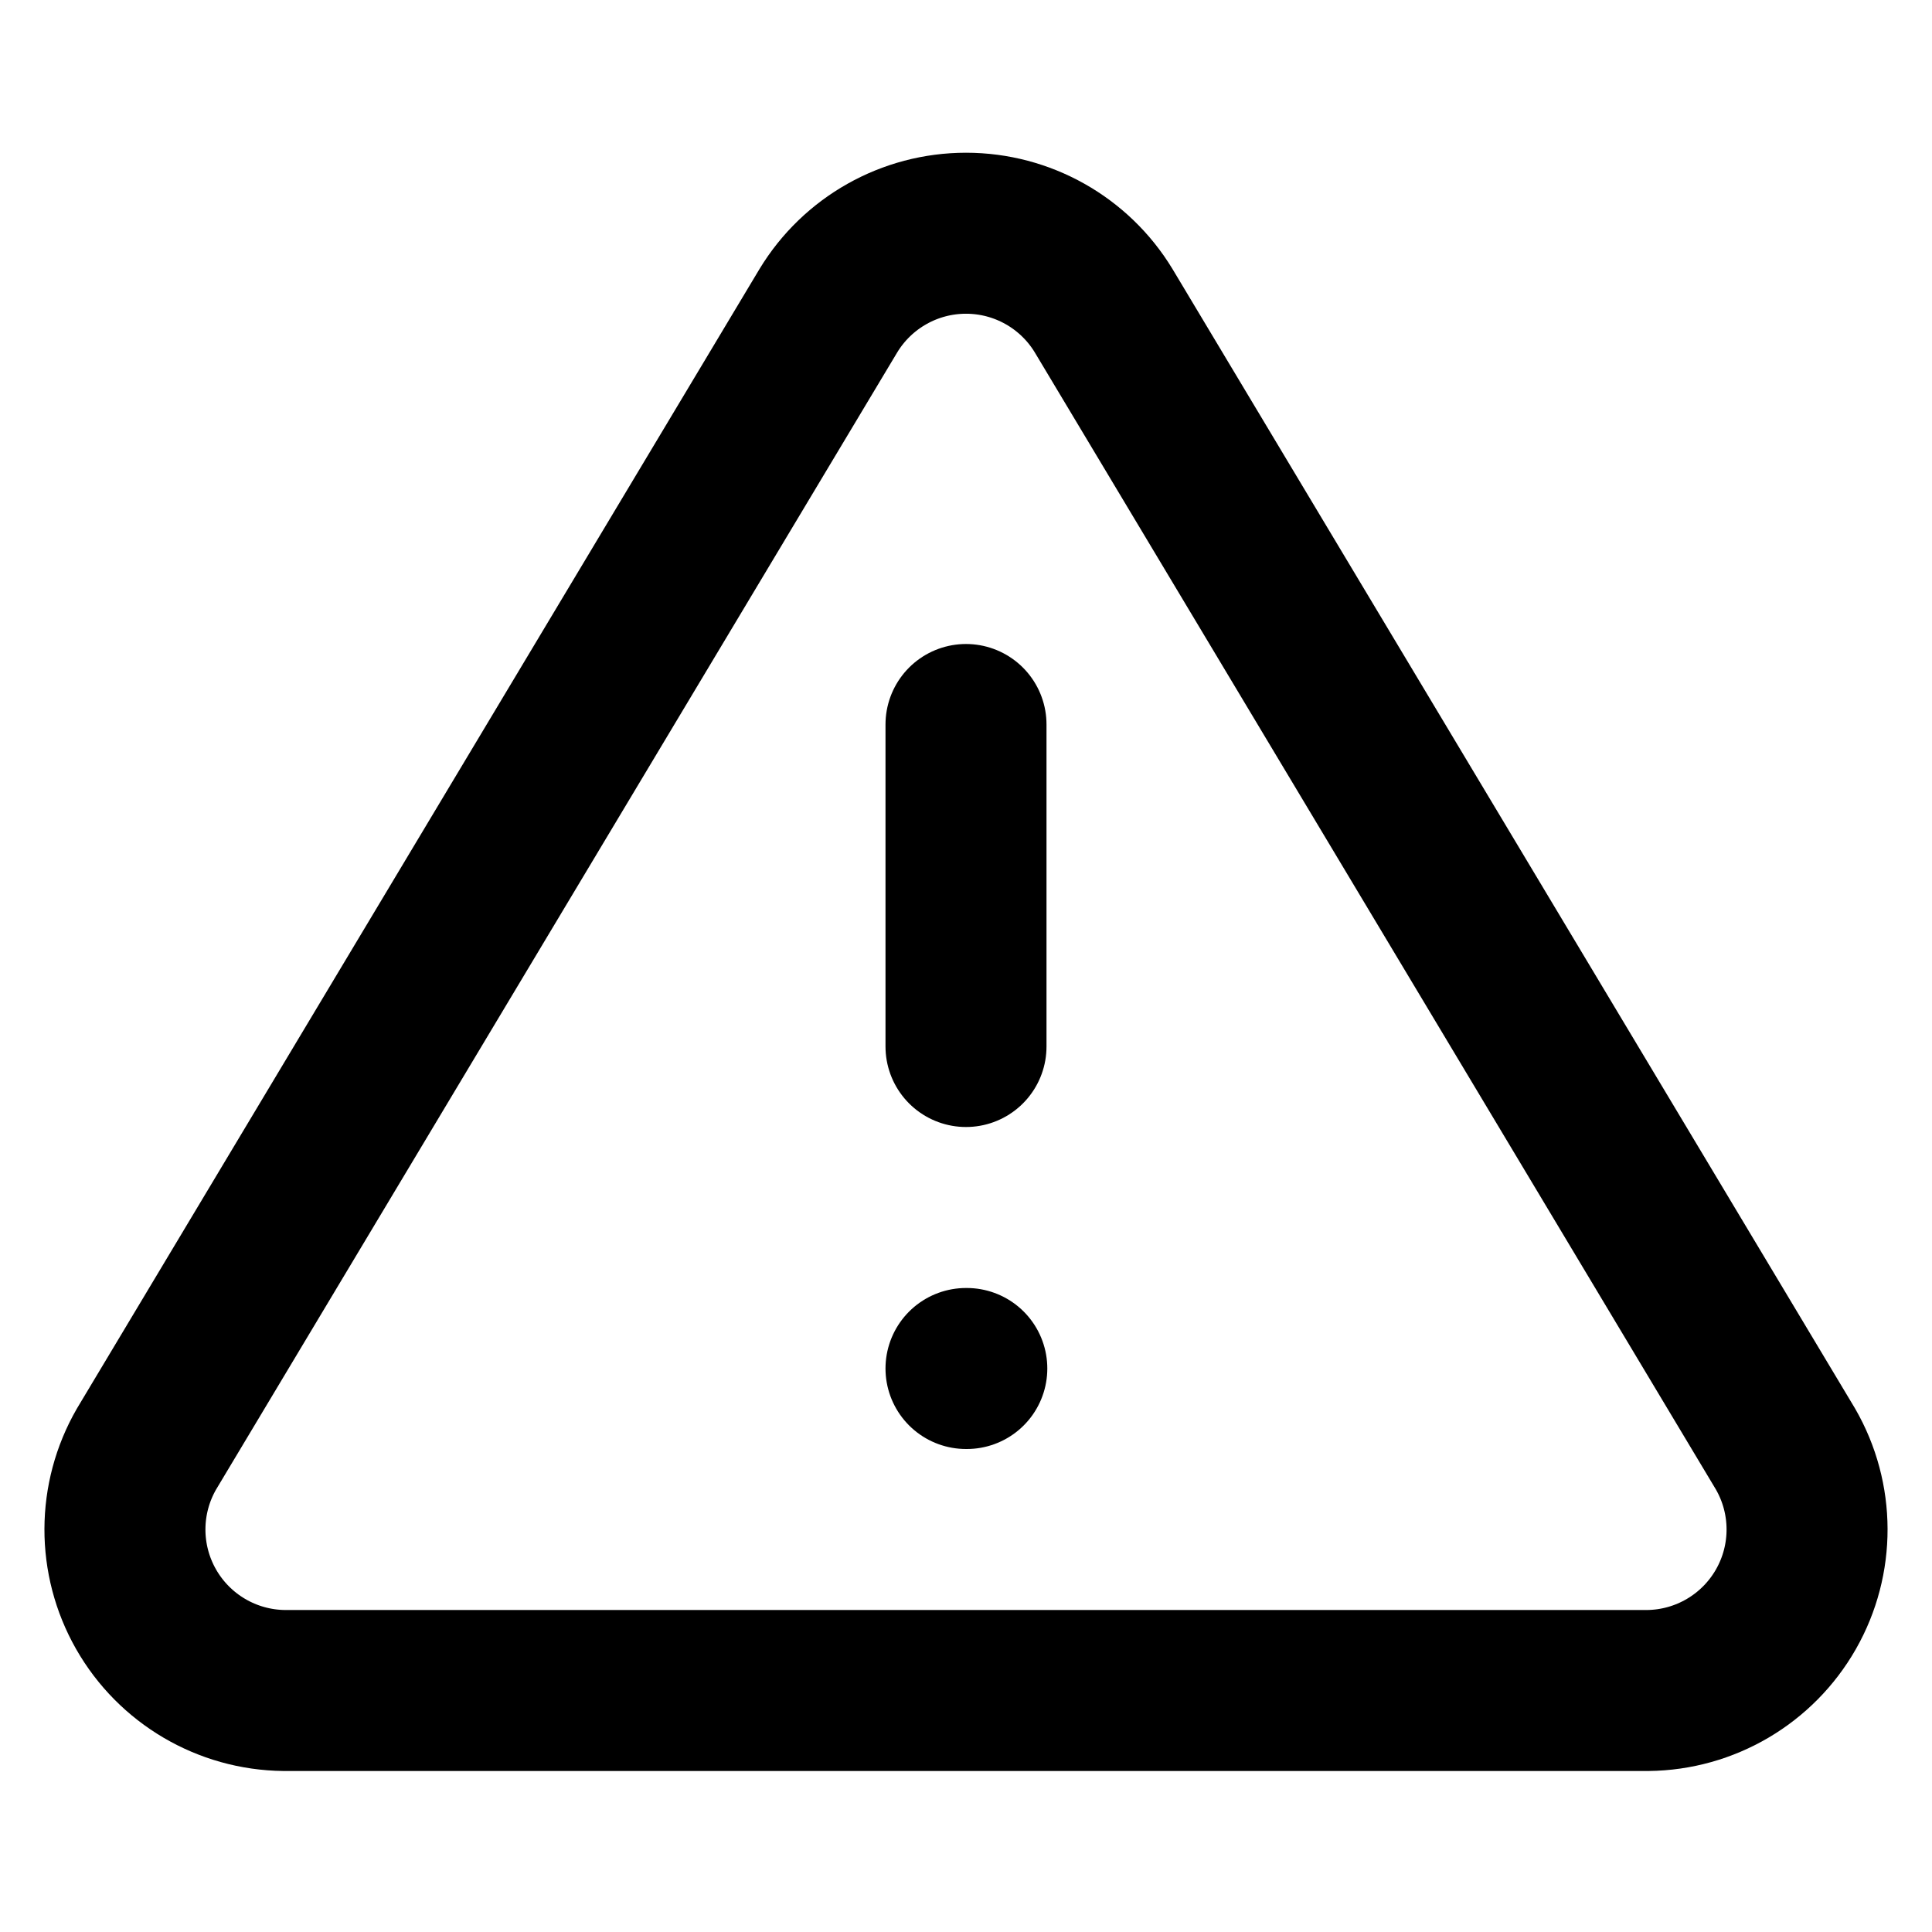
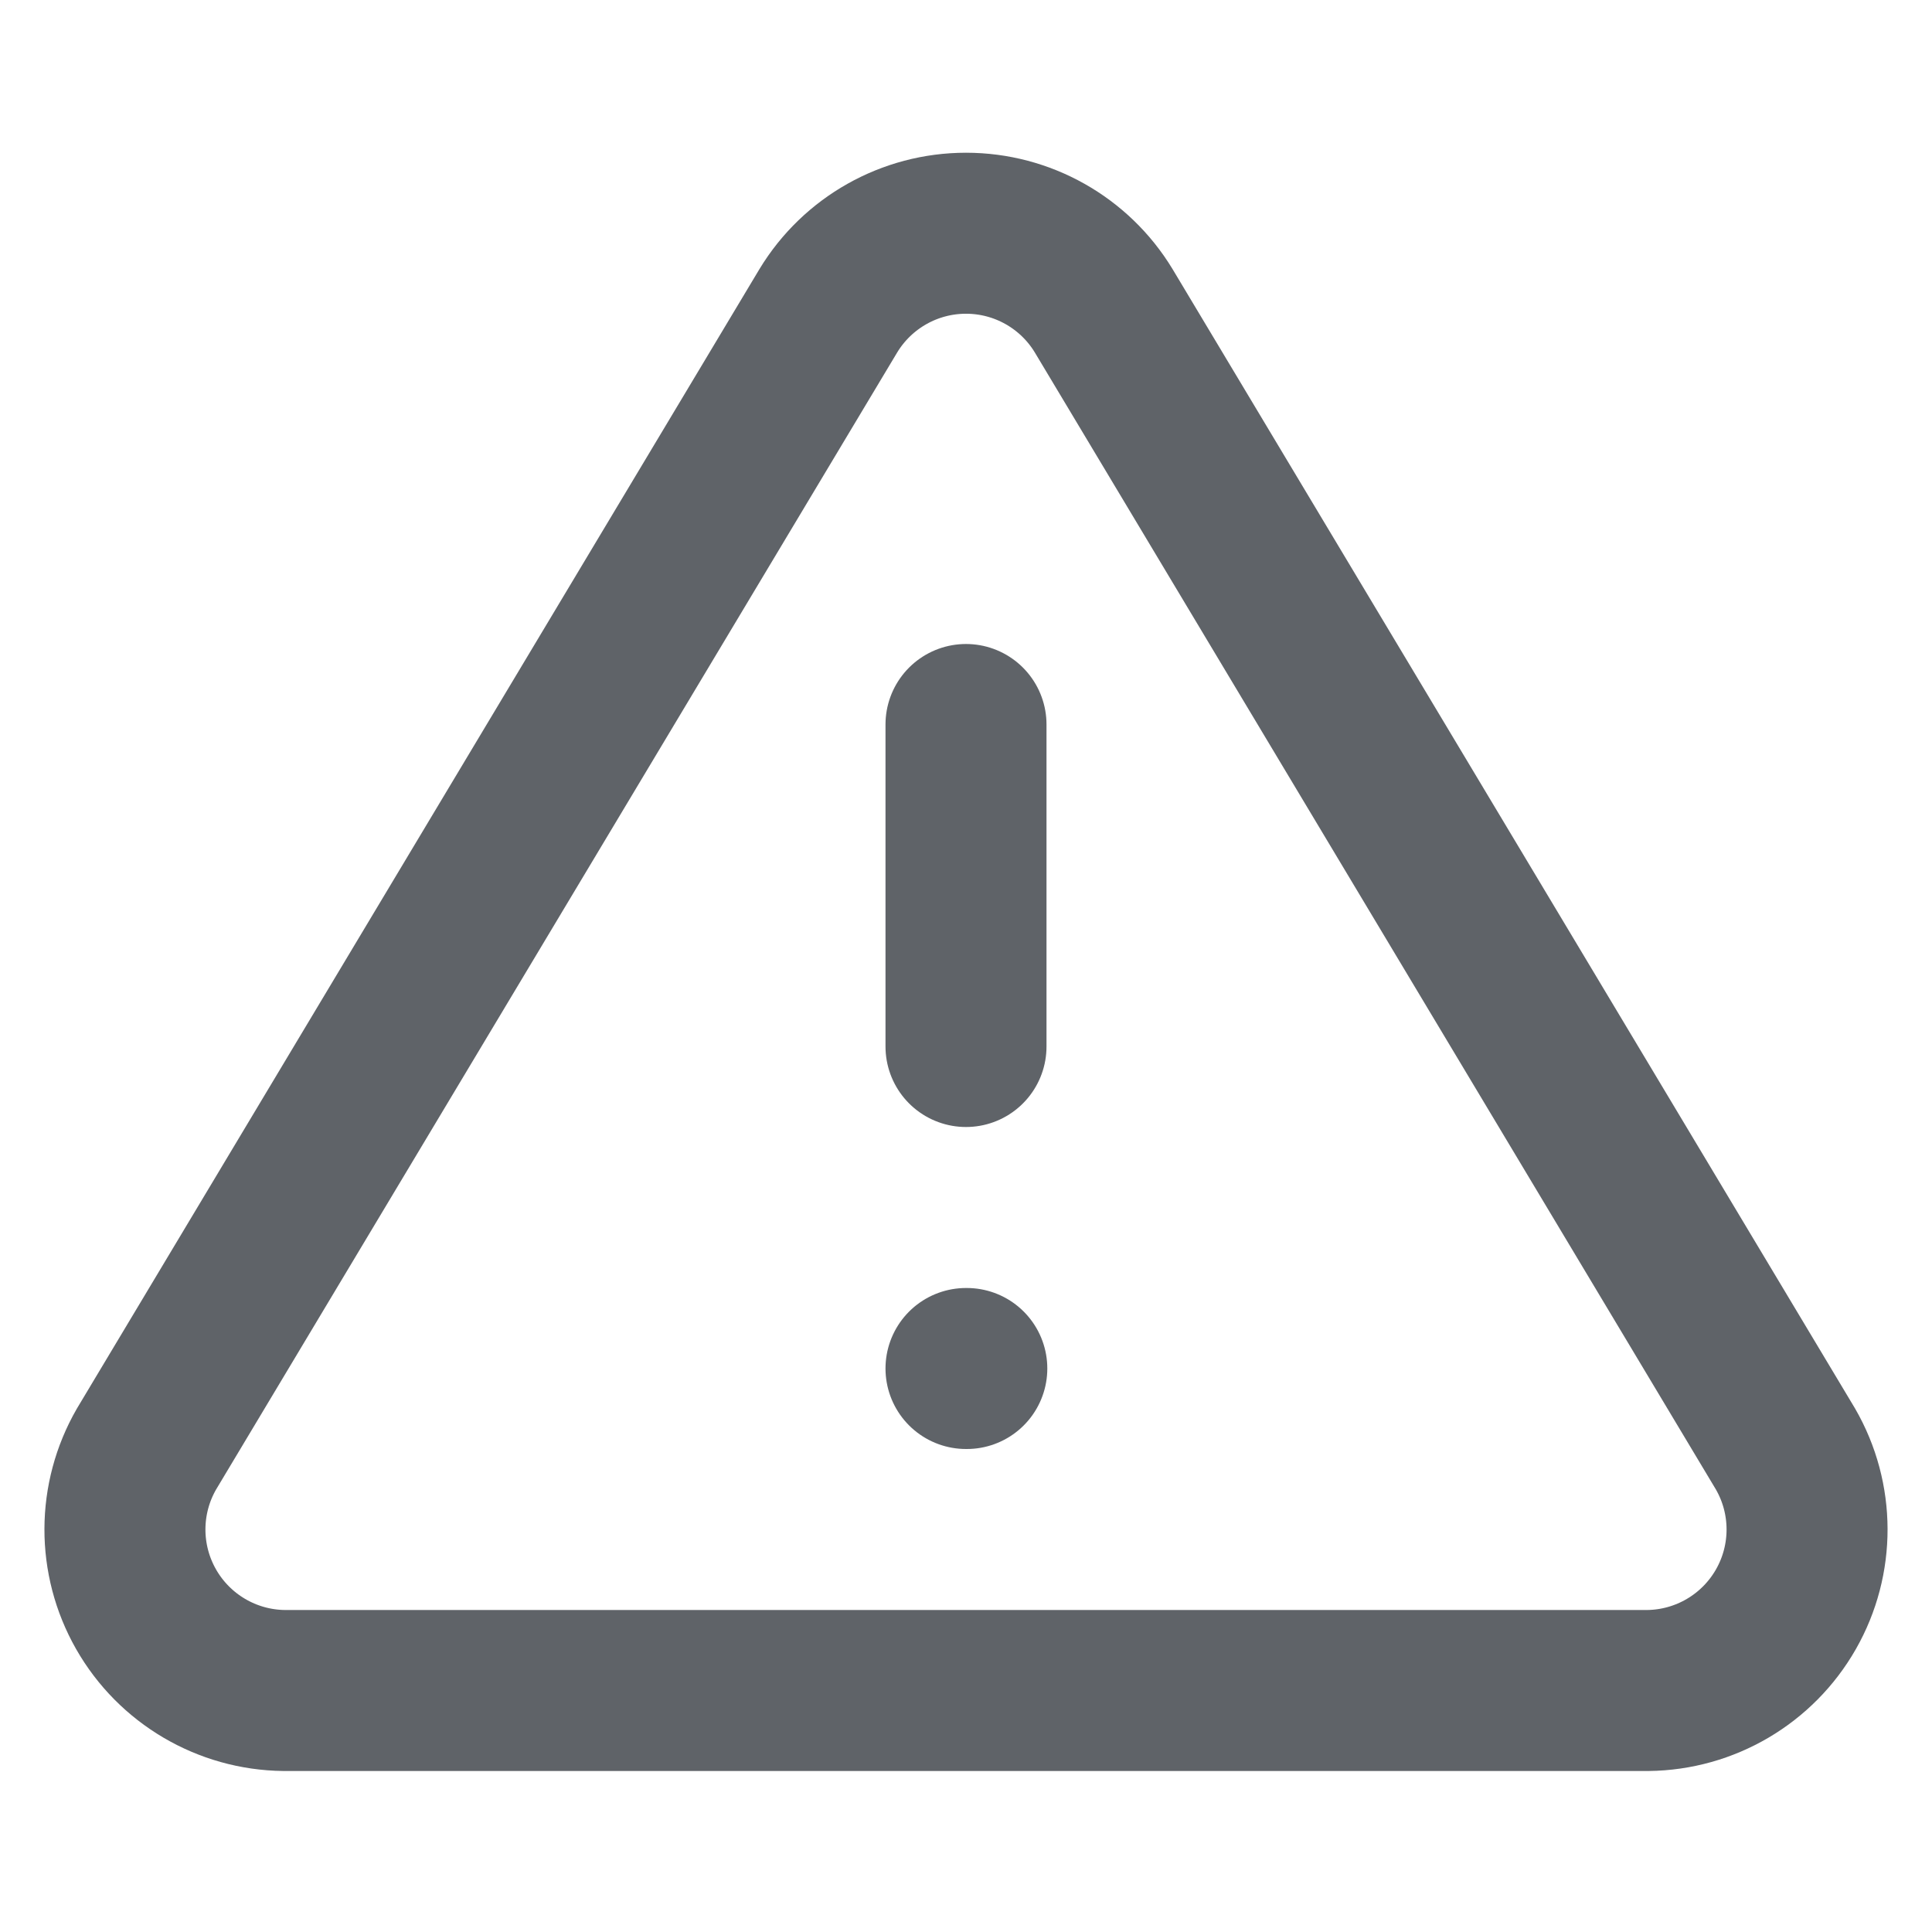
- <svg xmlns="http://www.w3.org/2000/svg" width="24" height="24" viewBox="0 0 24 24" fill="none" stroke="currentColor" stroke-width="2" stroke-linecap="round" stroke-linejoin="round" class="feather feather-alert-triangle">
+ <svg xmlns="http://www.w3.org/2000/svg" width="24" height="24" viewBox="0 0 24 24" fill="none" stroke="#5F6368" stroke-width="2" stroke-linecap="round" stroke-linejoin="round" class="feather feather-alert-triangle">
  <path d="M10.29 3.86L1.82 18a2 2 0 0 0 1.71 3h16.94a2 2 0 0 0 1.71-3L13.71 3.86a2 2 0 0 0-3.42 0z" />
  <line x1="12" y1="9" x2="12" y2="13" />
  <line x1="12" y1="17" x2="12.01" y2="17" />
</svg>
